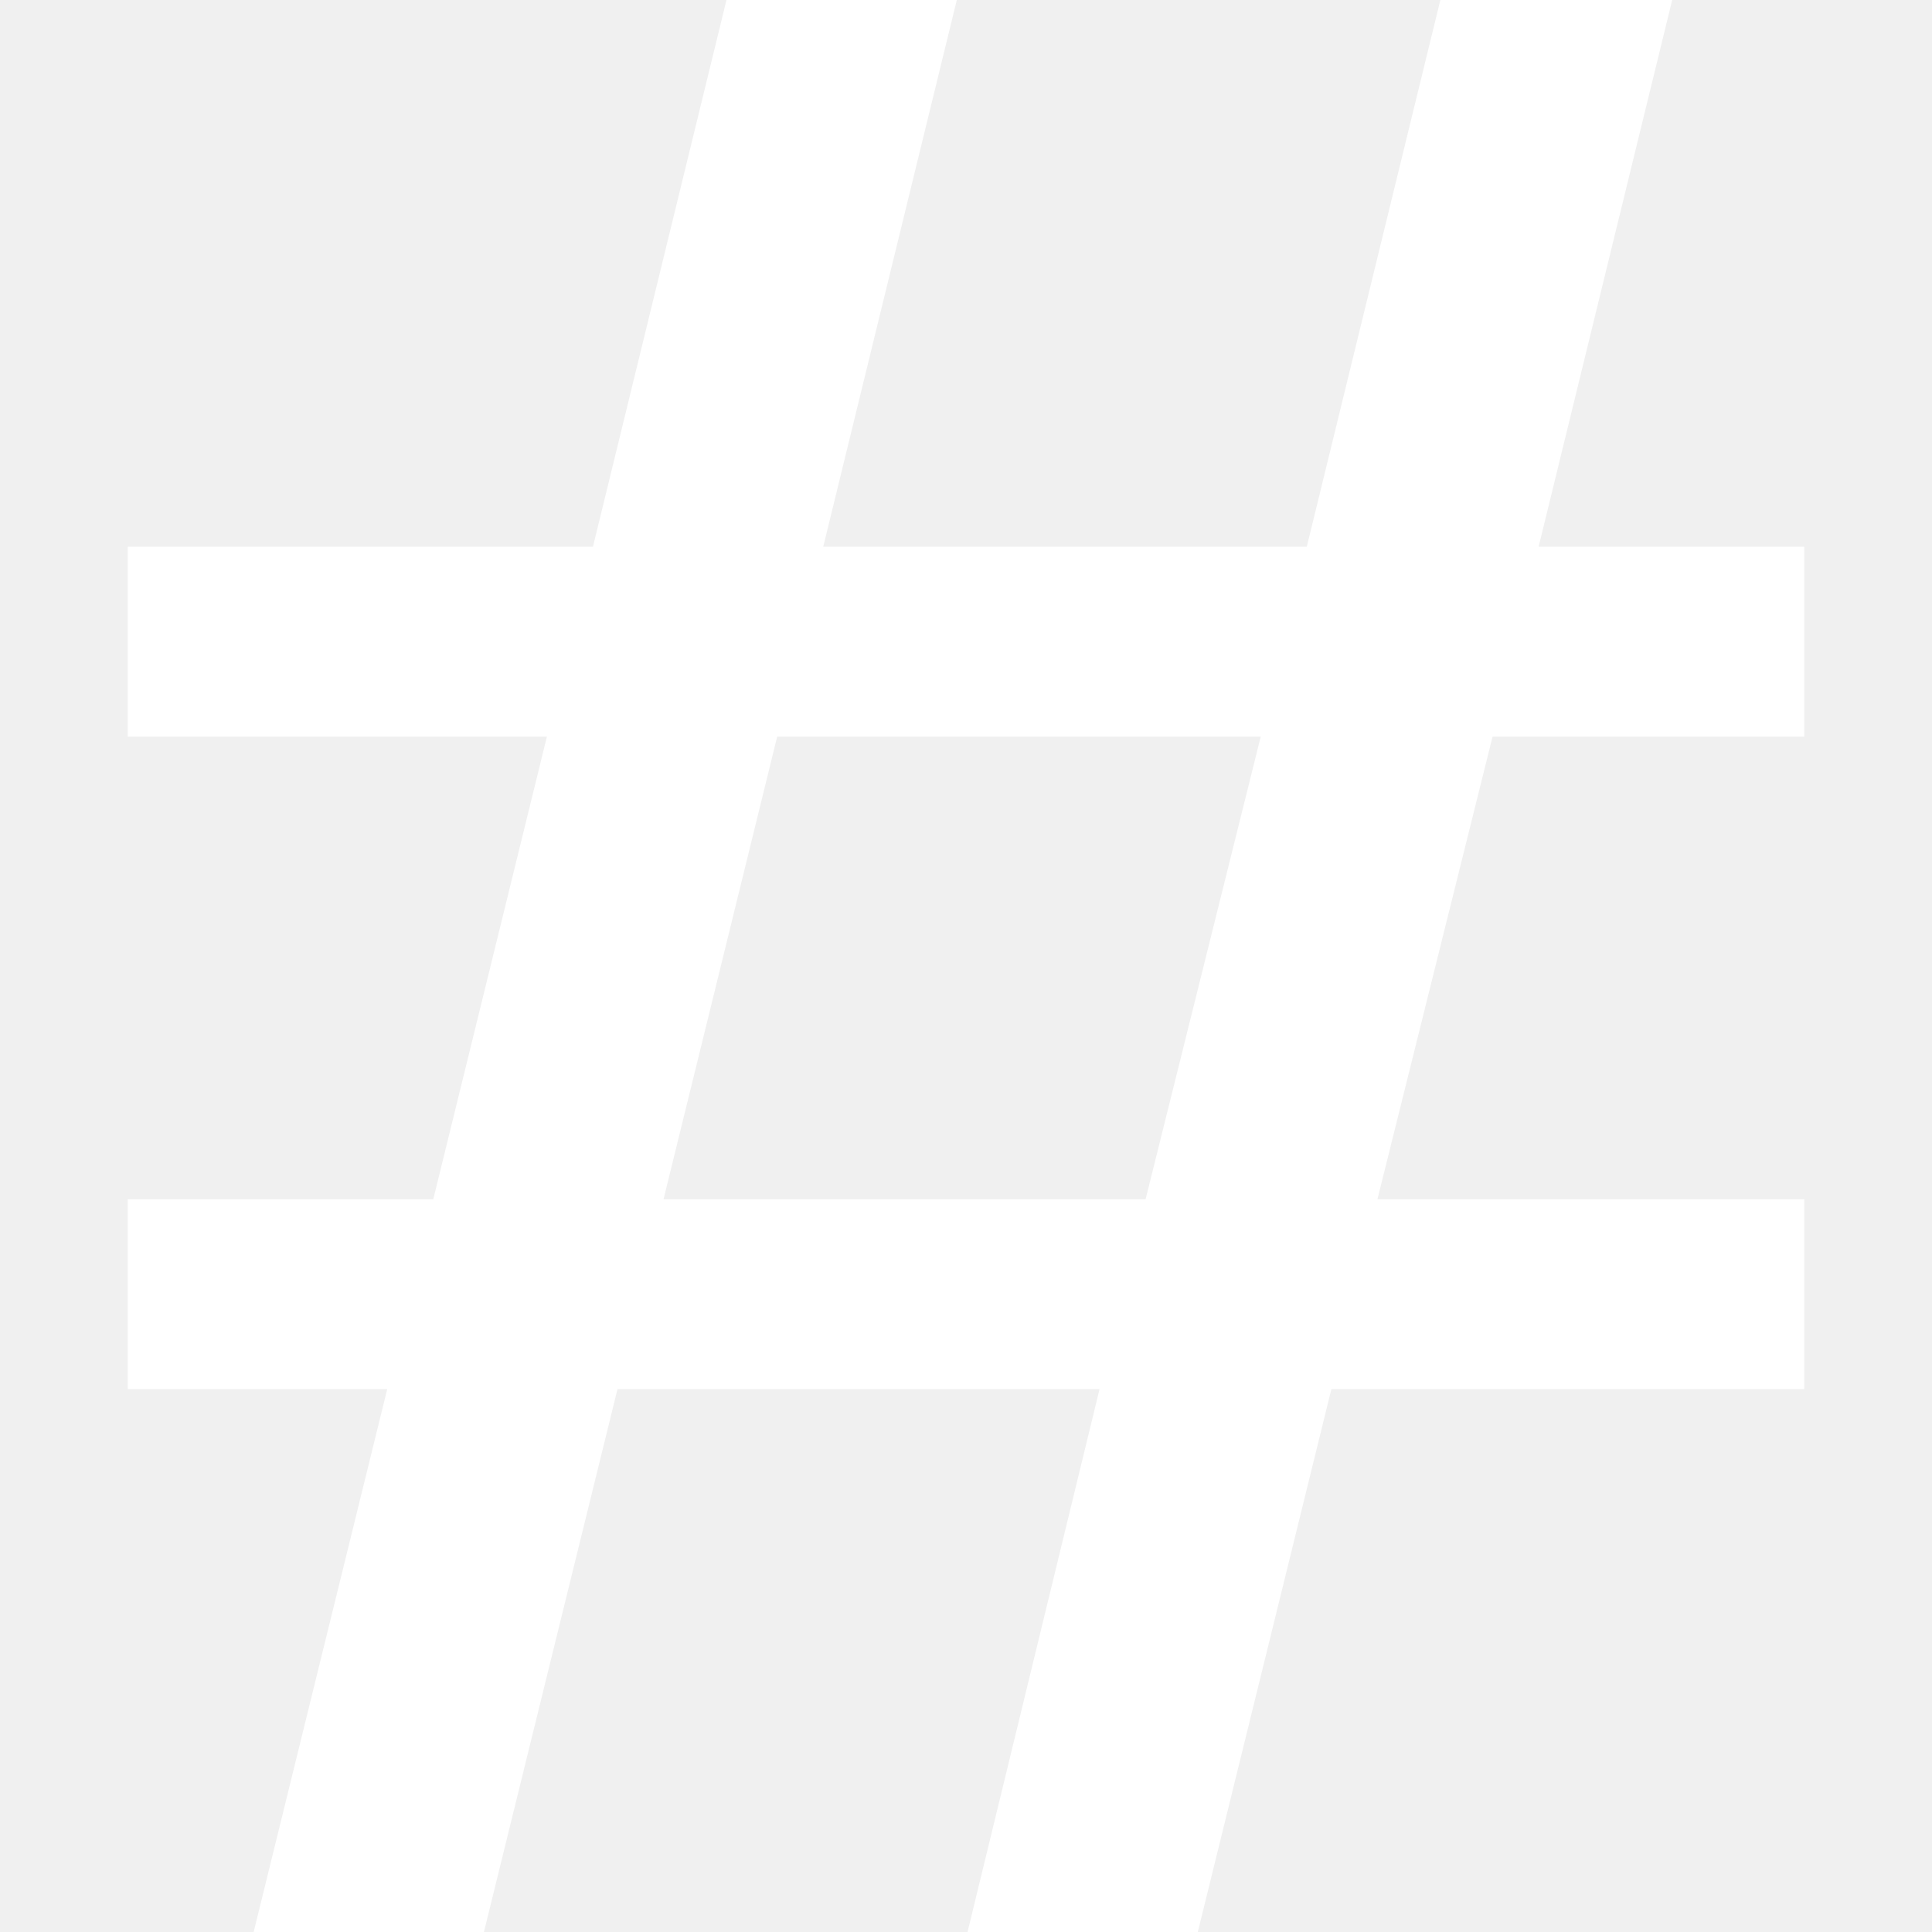
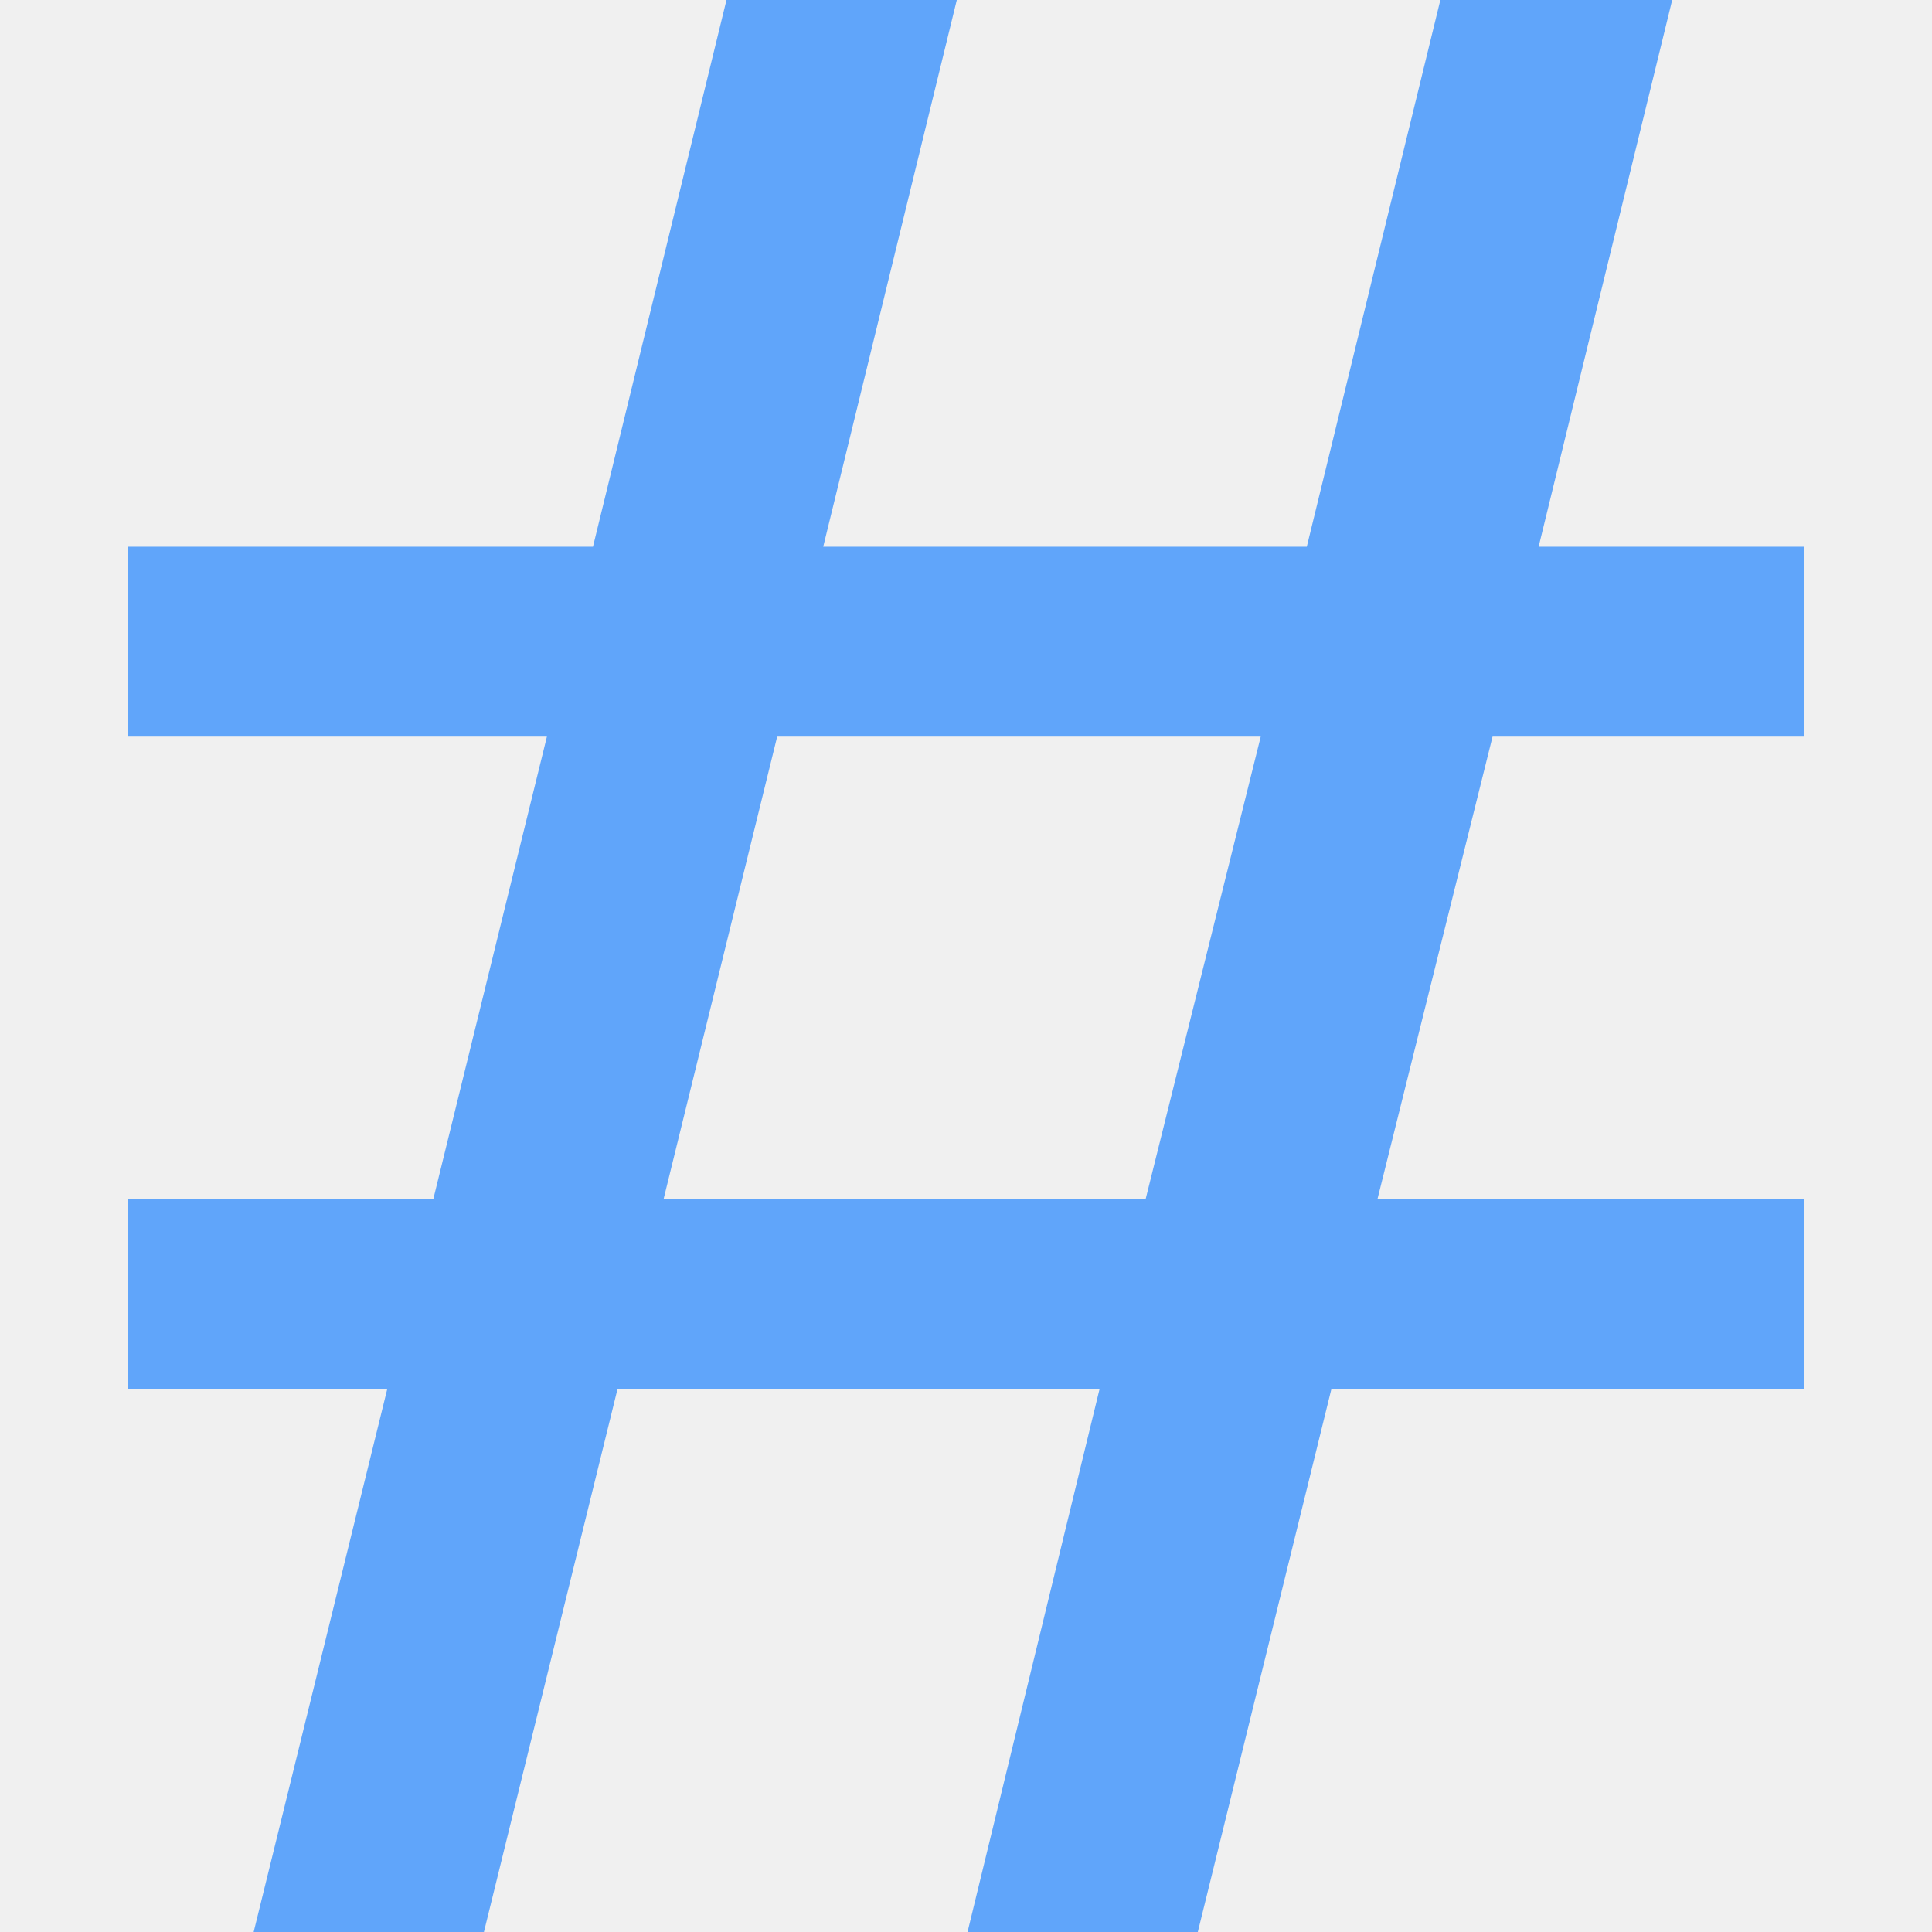
- <svg xmlns="http://www.w3.org/2000/svg" fill="#FFFFFF" height="800px" width="800px" version="1.1" id="Capa_1" viewBox="0 0 490 490" xml:space="preserve">
+ <svg xmlns="http://www.w3.org/2000/svg" fill="#60A5FA" height="800px" width="800px" version="1.1" id="Capa_1" viewBox="0 0 490 490" xml:space="preserve">
  <path d="M64.333,490h58.401l33.878-137.69h122.259L245.39,490h58.401l33.878-137.69h119.92v-48.162h-108.24l29.2-117.324h79.04  v-48.162H390.23L424.108,0H365.31l-33.878,138.661H208.79L242.668,0h-58.415l-33.864,138.661H32.411v48.162h106.298l-28.818,117.324  h-77.48v48.162h65.8L64.333,490z M197.11,186.824h122.642l-29.2,117.324H168.292L197.11,186.824z" />
</svg>
